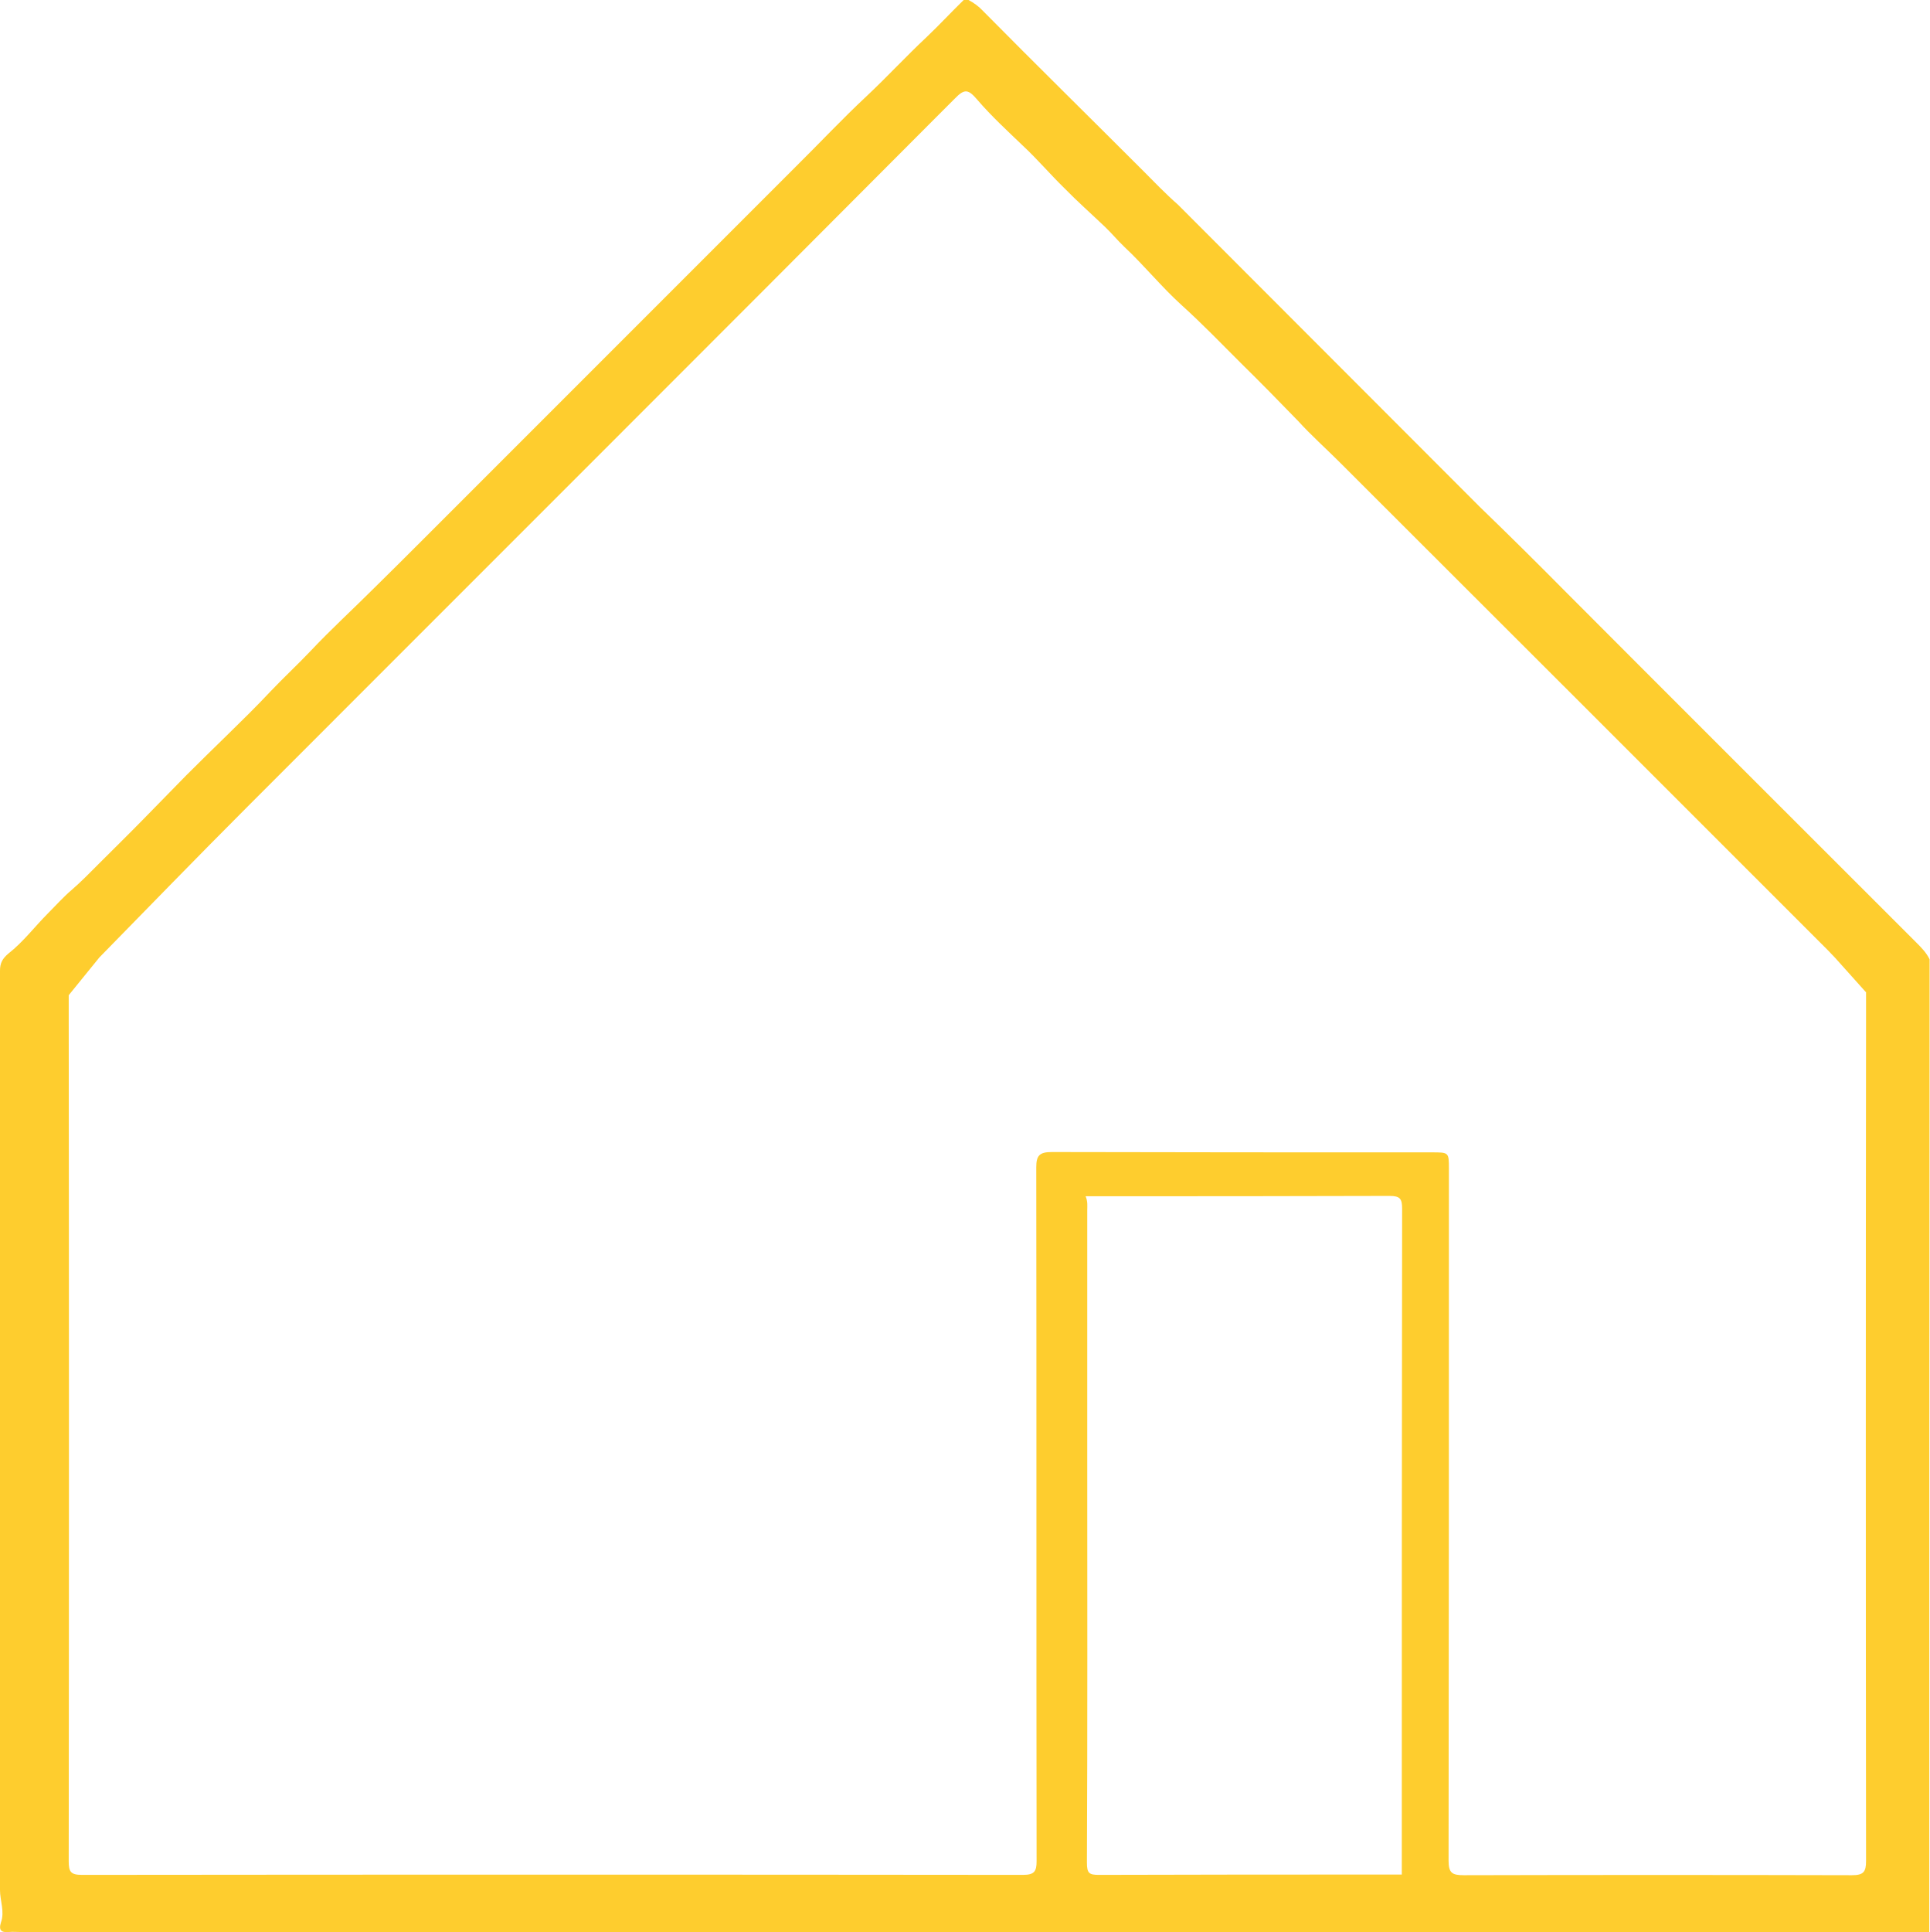
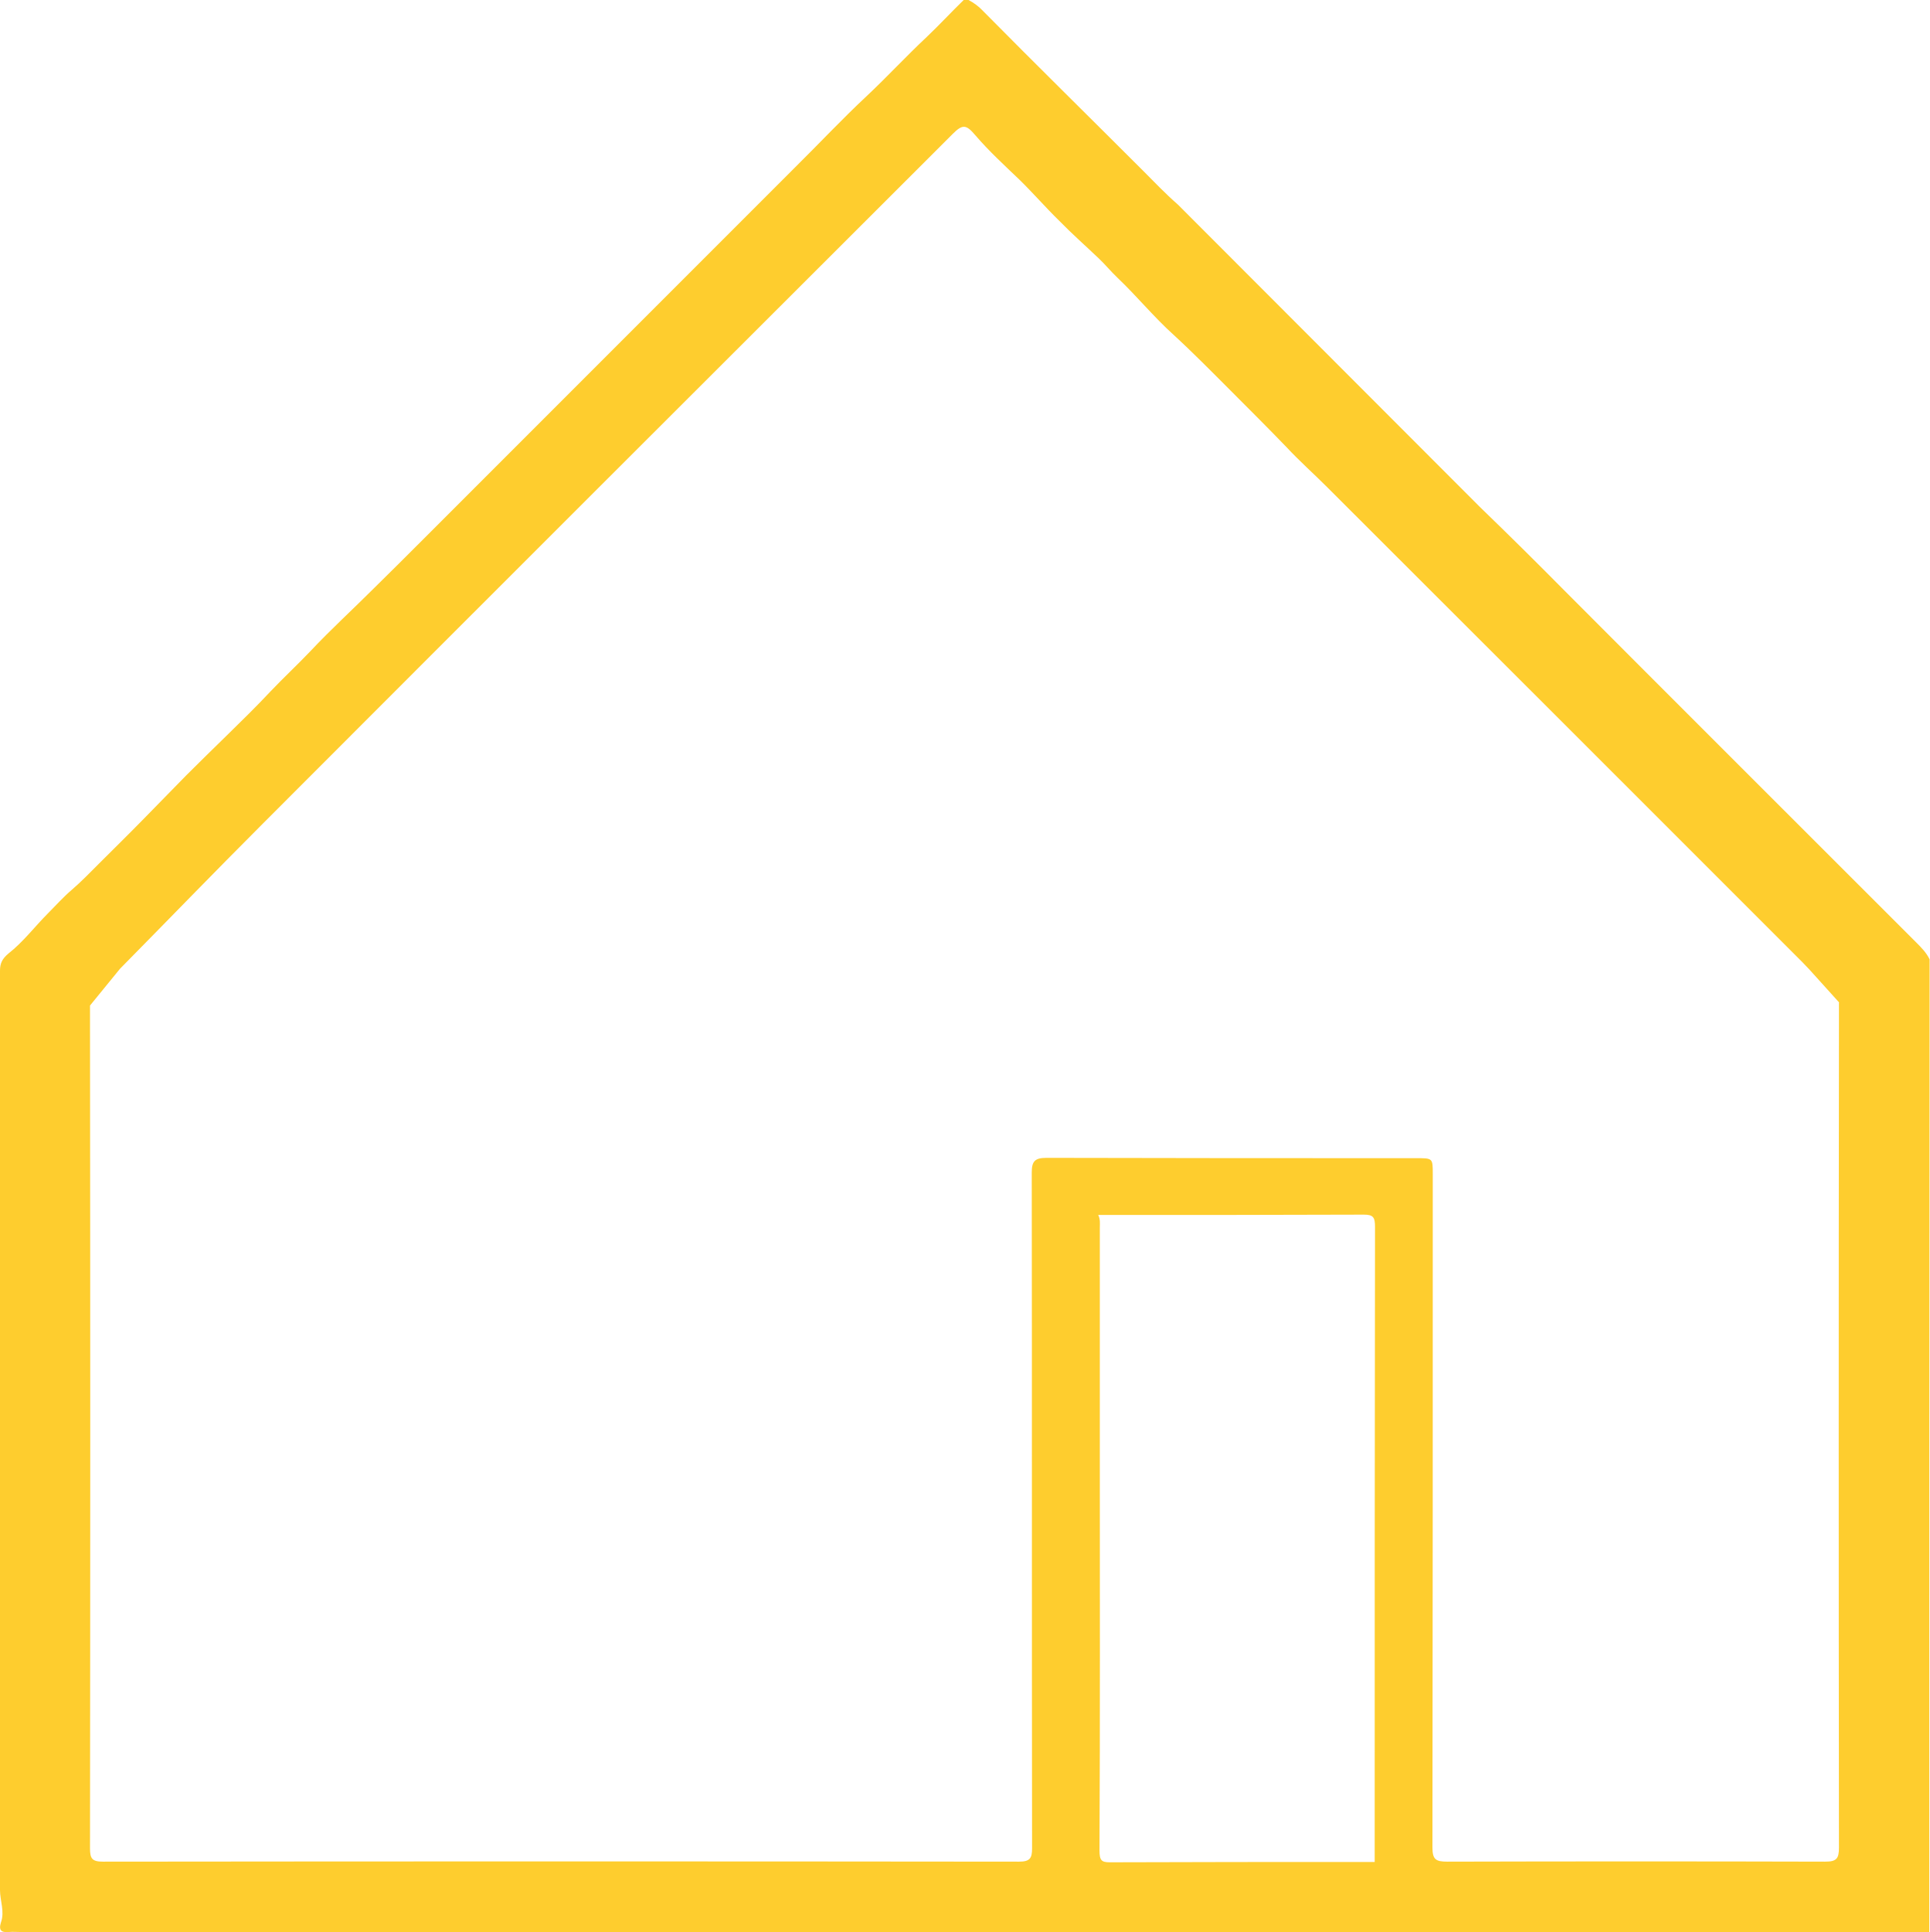
<svg xmlns="http://www.w3.org/2000/svg" version="1.1" id="Laag_1" x="0px" y="0px" viewBox="0 0 598 598.7" style="enable-background:new 0 0 598 598.7;" xml:space="preserve">
  <style type="text/css">
	.st0{fill:#FECD2E;}
</style>
-   <path class="st0" d="M458.7,157.1c8.9,8.6,17.7,17.3,26.4,26.1c36.2,36.3,72.5,72.5,108.8,108.8c1.6,1.6,3.2,3.2,4.2,5.3  C598,397.6,598,498.2,598,598.7c-197.3,0-394.5,0-591.8,0c-1.1,0-2.3-0.1-3.4,0c-2.3,0.2-3.3-0.4-2.5-3c1.2-3.3-0.3-6.7-0.3-10  c0-95,0-189.9,0-284.9c0-2.3,0.7-3.7,2.6-5.3c4.6-3.6,8.2-8.4,12.3-12.5c2.4-2.4,4.7-5,7.4-7.3c2.9-2.5,5.6-5.3,8.3-8  c4.5-4.5,9.1-9,13.6-13.6s9-9.2,13.5-13.8c4.2-4.2,8.4-8.3,12.6-12.4c4.6-4.5,9.2-9,13.6-13.7c4-4.2,8.3-8.2,12.3-12.4  c6.4-6.8,13.3-13.1,19.9-19.7c5.1-5,10.1-10,15.1-15c38.4-38.4,76.8-76.8,115.2-115.2c7.4-7.3,14.5-14.9,22.1-22  c6.4-6,12.3-12.4,18.7-18.4c3.9-3.7,7.6-7.7,11.5-11.5c0.5,0,1,0,1.5,0c1.7,0.9,3.2,2,4.5,3.4c16.4,16.6,33.1,33,49.6,49.5  c3.4,3.4,6.8,7,10.8,10.5L458.7,157.1z M578.3,307.4l-9.5-10.6c-1-1-1.5-1.6-2.1-2.2C516.1,244,465.7,193.6,415.2,143.2  c-4.2-4.2-8.8-8.3-12.8-12.7c-5.9-6.1-11.9-12.2-17.9-18.1c-6-6-11.9-12.1-18.2-17.8s-11.6-12.3-17.8-18.1c-2.1-2-3.9-4.2-6-6.2  c-4.2-4-8.6-7.9-12.7-12.1c-4.3-4.2-8.3-8.9-12.7-13c-4.8-4.6-9.8-9.2-14.1-14.2c-2.9-3.4-4-3.6-7.1-0.4c-1.9,1.9-4,4-5.9,5.9  C218.8,108,147.5,179.1,76.3,250.4c-15.5,15.5-30.6,31.1-45.5,46.3l-9.5,11.7v6.4c0.1,87.4,0.1,174.6,0,262c0,3.2,0.6,4.2,4.1,4.2  c97.2-0.1,194.5-0.1,291.7,0c3.5,0,4.2-1.1,4.2-4.2c-0.1-71.7,0-143.5-0.1-215.1c0-3.6,1-4.7,4.8-4.7c39.3,0.1,78.5,0.1,117.8,0.1  c5.3,0,5.3,0,5.3,5.1c0,71.4,0,142.9-0.1,214.4c0,3.8,1.1,4.5,4.7,4.5c40.1-0.1,80.2-0.1,120.3,0c3.6,0,4.4-1,4.4-4.4  c-0.1-87.2-0.1-174.4,0-261.6V307.4z M337,375.1c0,24.7,0,49.2,0,73.9c0,42.7,0.1,85.5-0.1,128.2c0,3.3,0.7,3.8,3.7,3.8  c30.1-0.1,60.1-0.1,90.3-0.1c1.3,0,2.6,0,3.6,0c0-1.9,0-3.5,0-5.3c0-67,0-134.1,0.1-201c0-3.1-0.6-4-3.9-4  c-30.3,0.1-60.4,0.1-90.6,0.1c-1,0-2.2,0-3.6,0C337.2,372.4,337,373.7,337,375.1z" />
+   <path class="st0" d="M458.7,157.1c8.9,8.6,17.7,17.3,26.4,26.1c36.2,36.3,72.5,72.5,108.8,108.8c1.6,1.6,3.2,3.2,4.2,5.3  C598,397.6,598,498.2,598,598.7c-197.3,0-394.5,0-591.8,0c-1.1,0-2.3-0.1-3.4,0c-2.3,0.2-3.3-0.4-2.5-3c1.2-3.3-0.3-6.7-0.3-10  c0-95,0-189.9,0-284.9c0-2.3,0.7-3.7,2.6-5.3c4.6-3.6,8.2-8.4,12.3-12.5c2.4-2.4,4.7-5,7.4-7.3c2.9-2.5,5.6-5.3,8.3-8  c4.5-4.5,9.1-9,13.6-13.6s9-9.2,13.5-13.8c4.2-4.2,8.4-8.3,12.6-12.4c4.6-4.5,9.2-9,13.6-13.7c4-4.2,8.3-8.2,12.3-12.4  c6.4-6.8,13.3-13.1,19.9-19.7c5.1-5,10.1-10,15.1-15c38.4-38.4,76.8-76.8,115.2-115.2c7.4-7.3,14.5-14.9,22.1-22  c6.4-6,12.3-12.4,18.7-18.4c3.9-3.7,7.6-7.7,11.5-11.5c0.5,0,1,0,1.5,0c1.7,0.9,3.2,2,4.5,3.4c16.4,16.6,33.1,33,49.6,49.5  c3.4,3.4,6.8,7,10.8,10.5L458.7,157.1z M570.1,310.7l-9.3-10.3c-0.9-0.9-1.5-1.6-2.1-2.2C509.5,249,460.5,200,411.3,150.9  c-4.1-4.1-8.6-8.1-12.5-12.3c-5.7-5.9-11.6-11.8-17.4-17.6c-5.8-5.8-11.6-11.7-17.7-17.3c-6.1-5.5-11.3-11.9-17.3-17.6  c-2.1-2-3.8-4.1-5.8-6c-4.1-3.9-8.4-7.7-12.3-11.7c-4.2-4.1-8.1-8.6-12.3-12.7c-4.7-4.5-9.5-8.9-13.7-13.8c-2.8-3.3-3.9-3.5-7-0.4  c-1.9,1.9-3.9,3.9-5.7,5.7c-69.5,69.4-138.8,138.6-208.1,208c-15,15-29.8,30.3-44.3,45l-9.3,11.4v6.2c0.1,85,0.1,170,0,255  c0,3.1,0.6,4.1,4,4.1c94.6-0.1,189.3-0.1,283.9,0c3.4,0,4.1-1,4.1-4.1c-0.1-69.8,0-139.6-0.1-209.4c0-3.5,0.9-4.6,4.6-4.6  c38.2,0.1,76.4,0.1,114.6,0.1c5.1,0,5.1,0,5.1,4.9c0,69.5,0,139.1-0.1,208.7c0,3.7,1,4.4,4.6,4.4c39.1-0.1,78-0.1,117.1,0  c3.5,0,4.3-0.9,4.3-4.3c-0.1-84.8-0.1-169.8,0-254.6V310.7z M340.9,380.5c0,23.5,0,47,0,70.5c0,40.8,0.1,81.6-0.1,122.4  c0,3.1,0.6,3.7,3.2,3.7c26.3-0.1,52.6-0.1,79-0.1c1.2,0,2.2,0,3.1,0c0-1.8,0-3.4,0-5c0-64,0-127.9,0.1-191.8c0-2.9-0.5-3.8-3.4-3.8  c-26.5,0.1-52.9,0.1-79.3,0.1c-0.9,0-1.9,0-3.1,0C341.1,377.9,340.9,379.2,340.9,380.5z" />
  <path class="st0" d="M531.8,127.6" />
  <path class="st0" d="M194,296.8" />
</svg>
